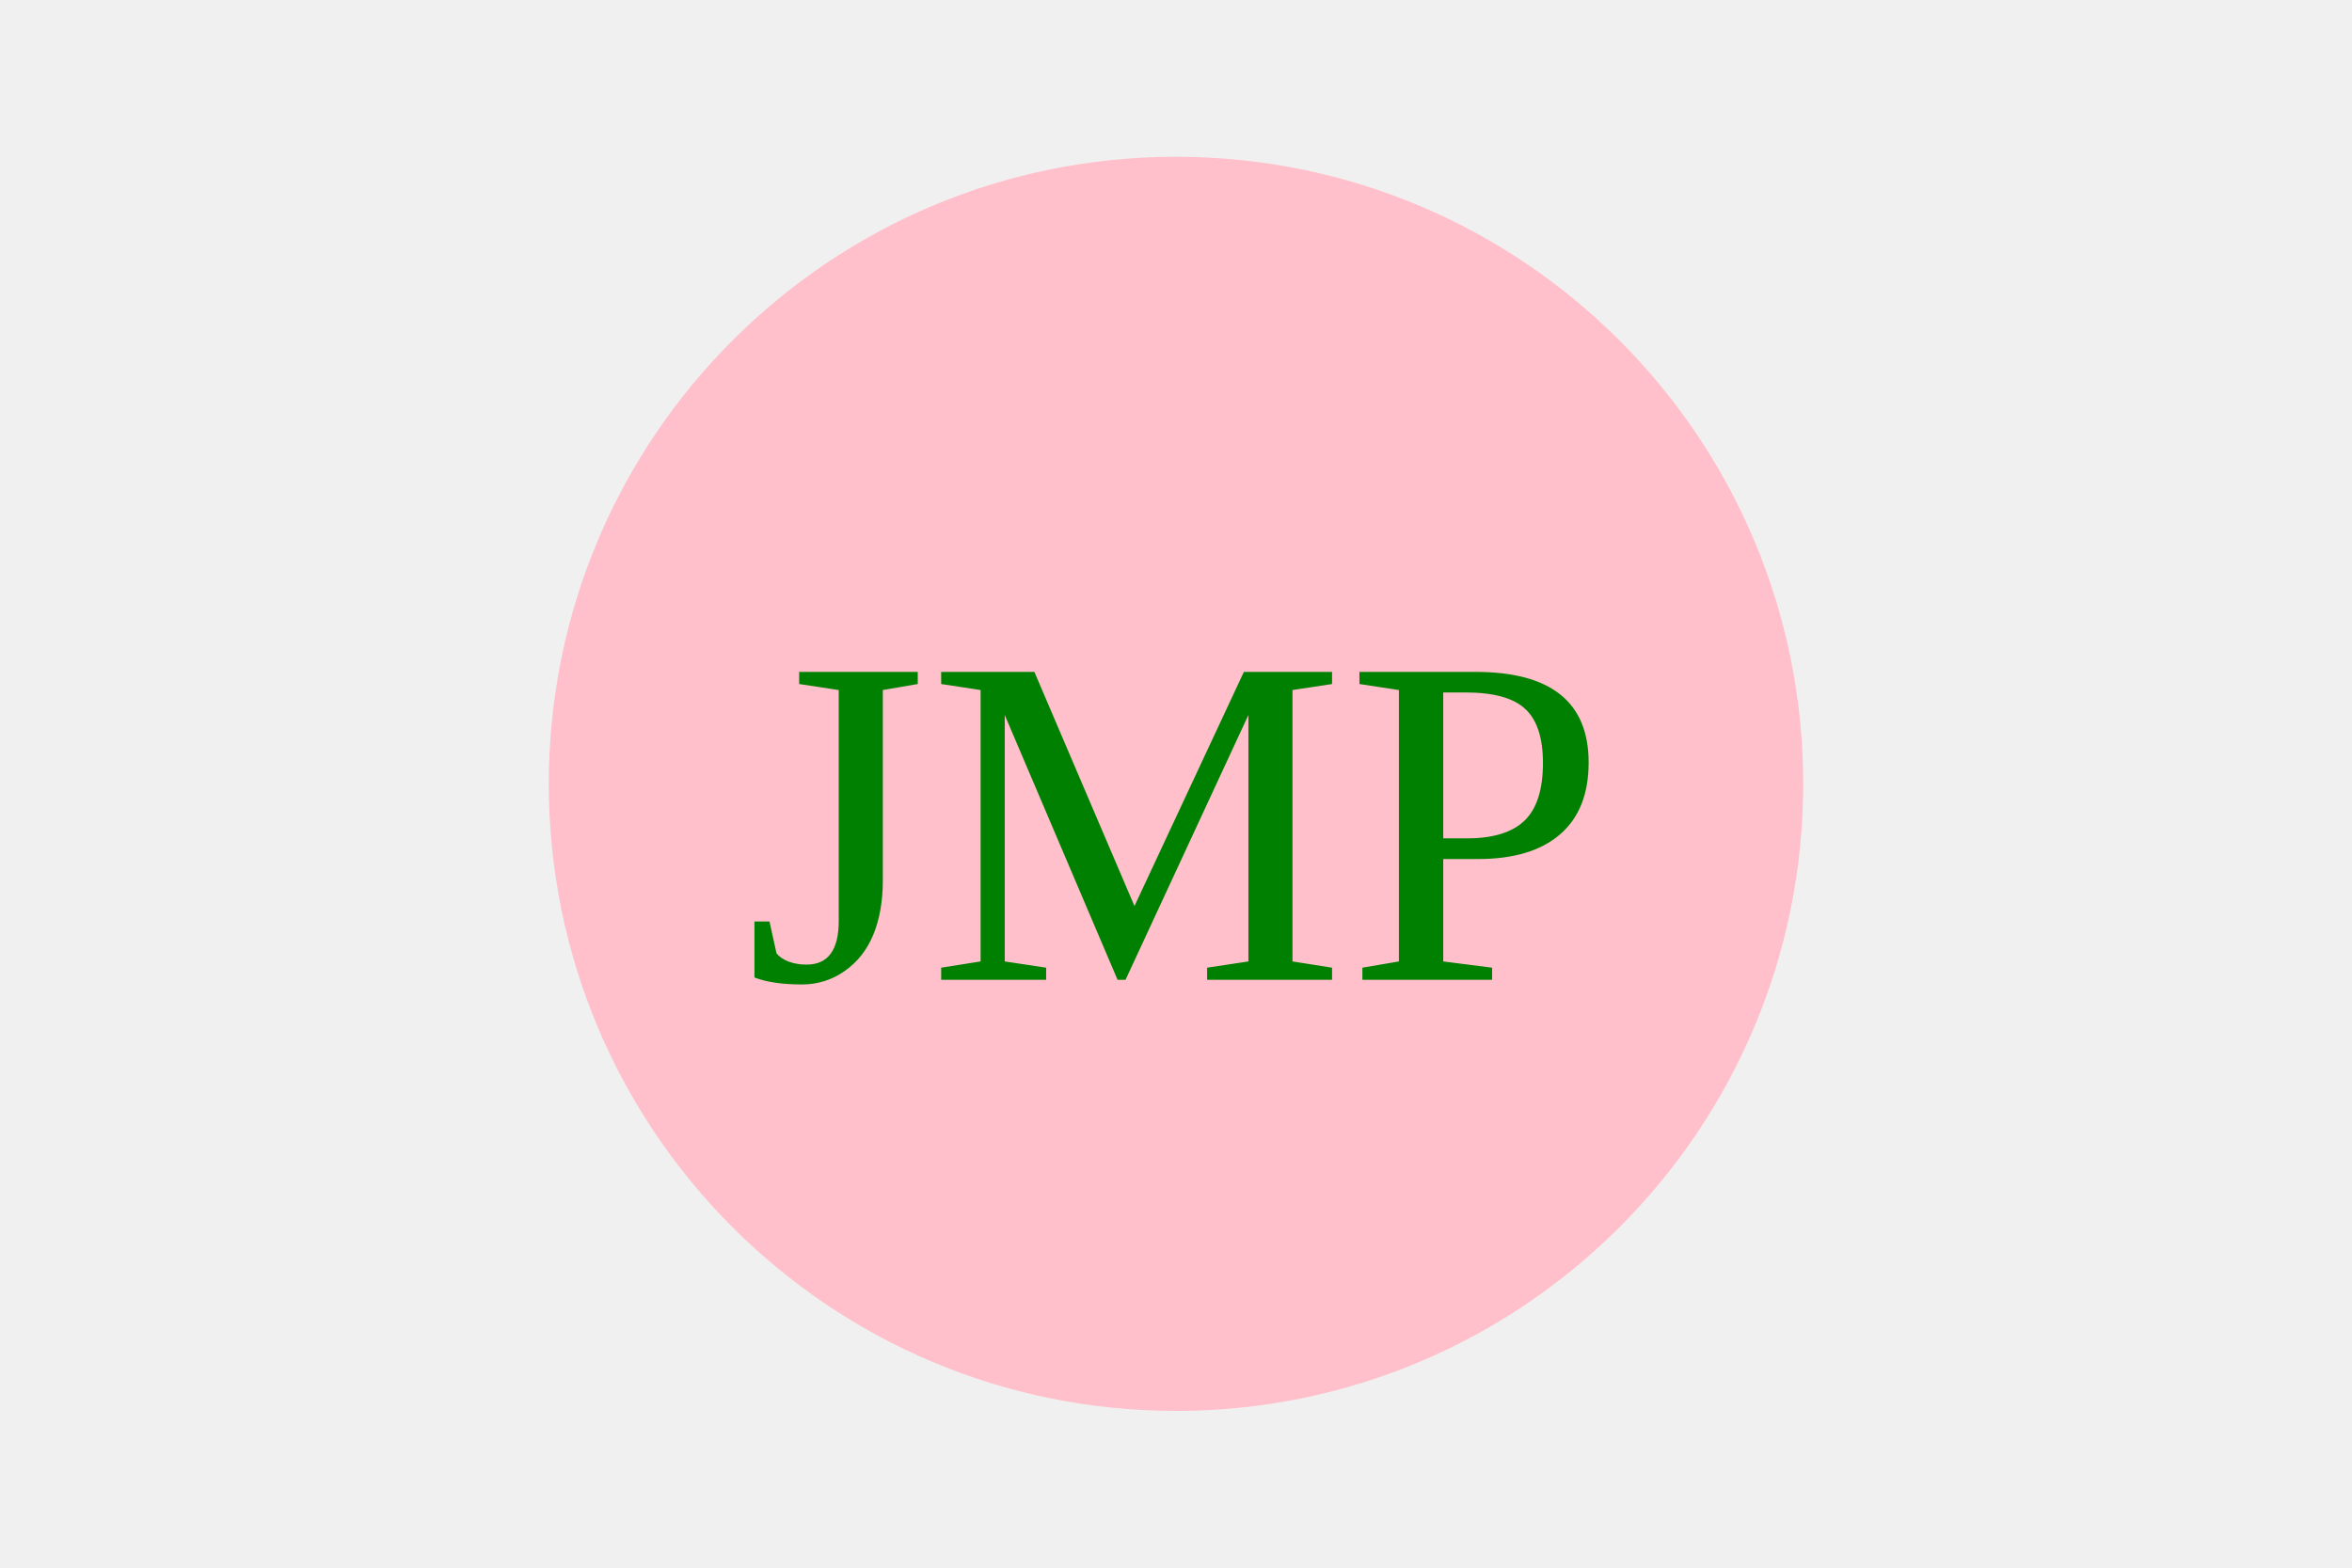
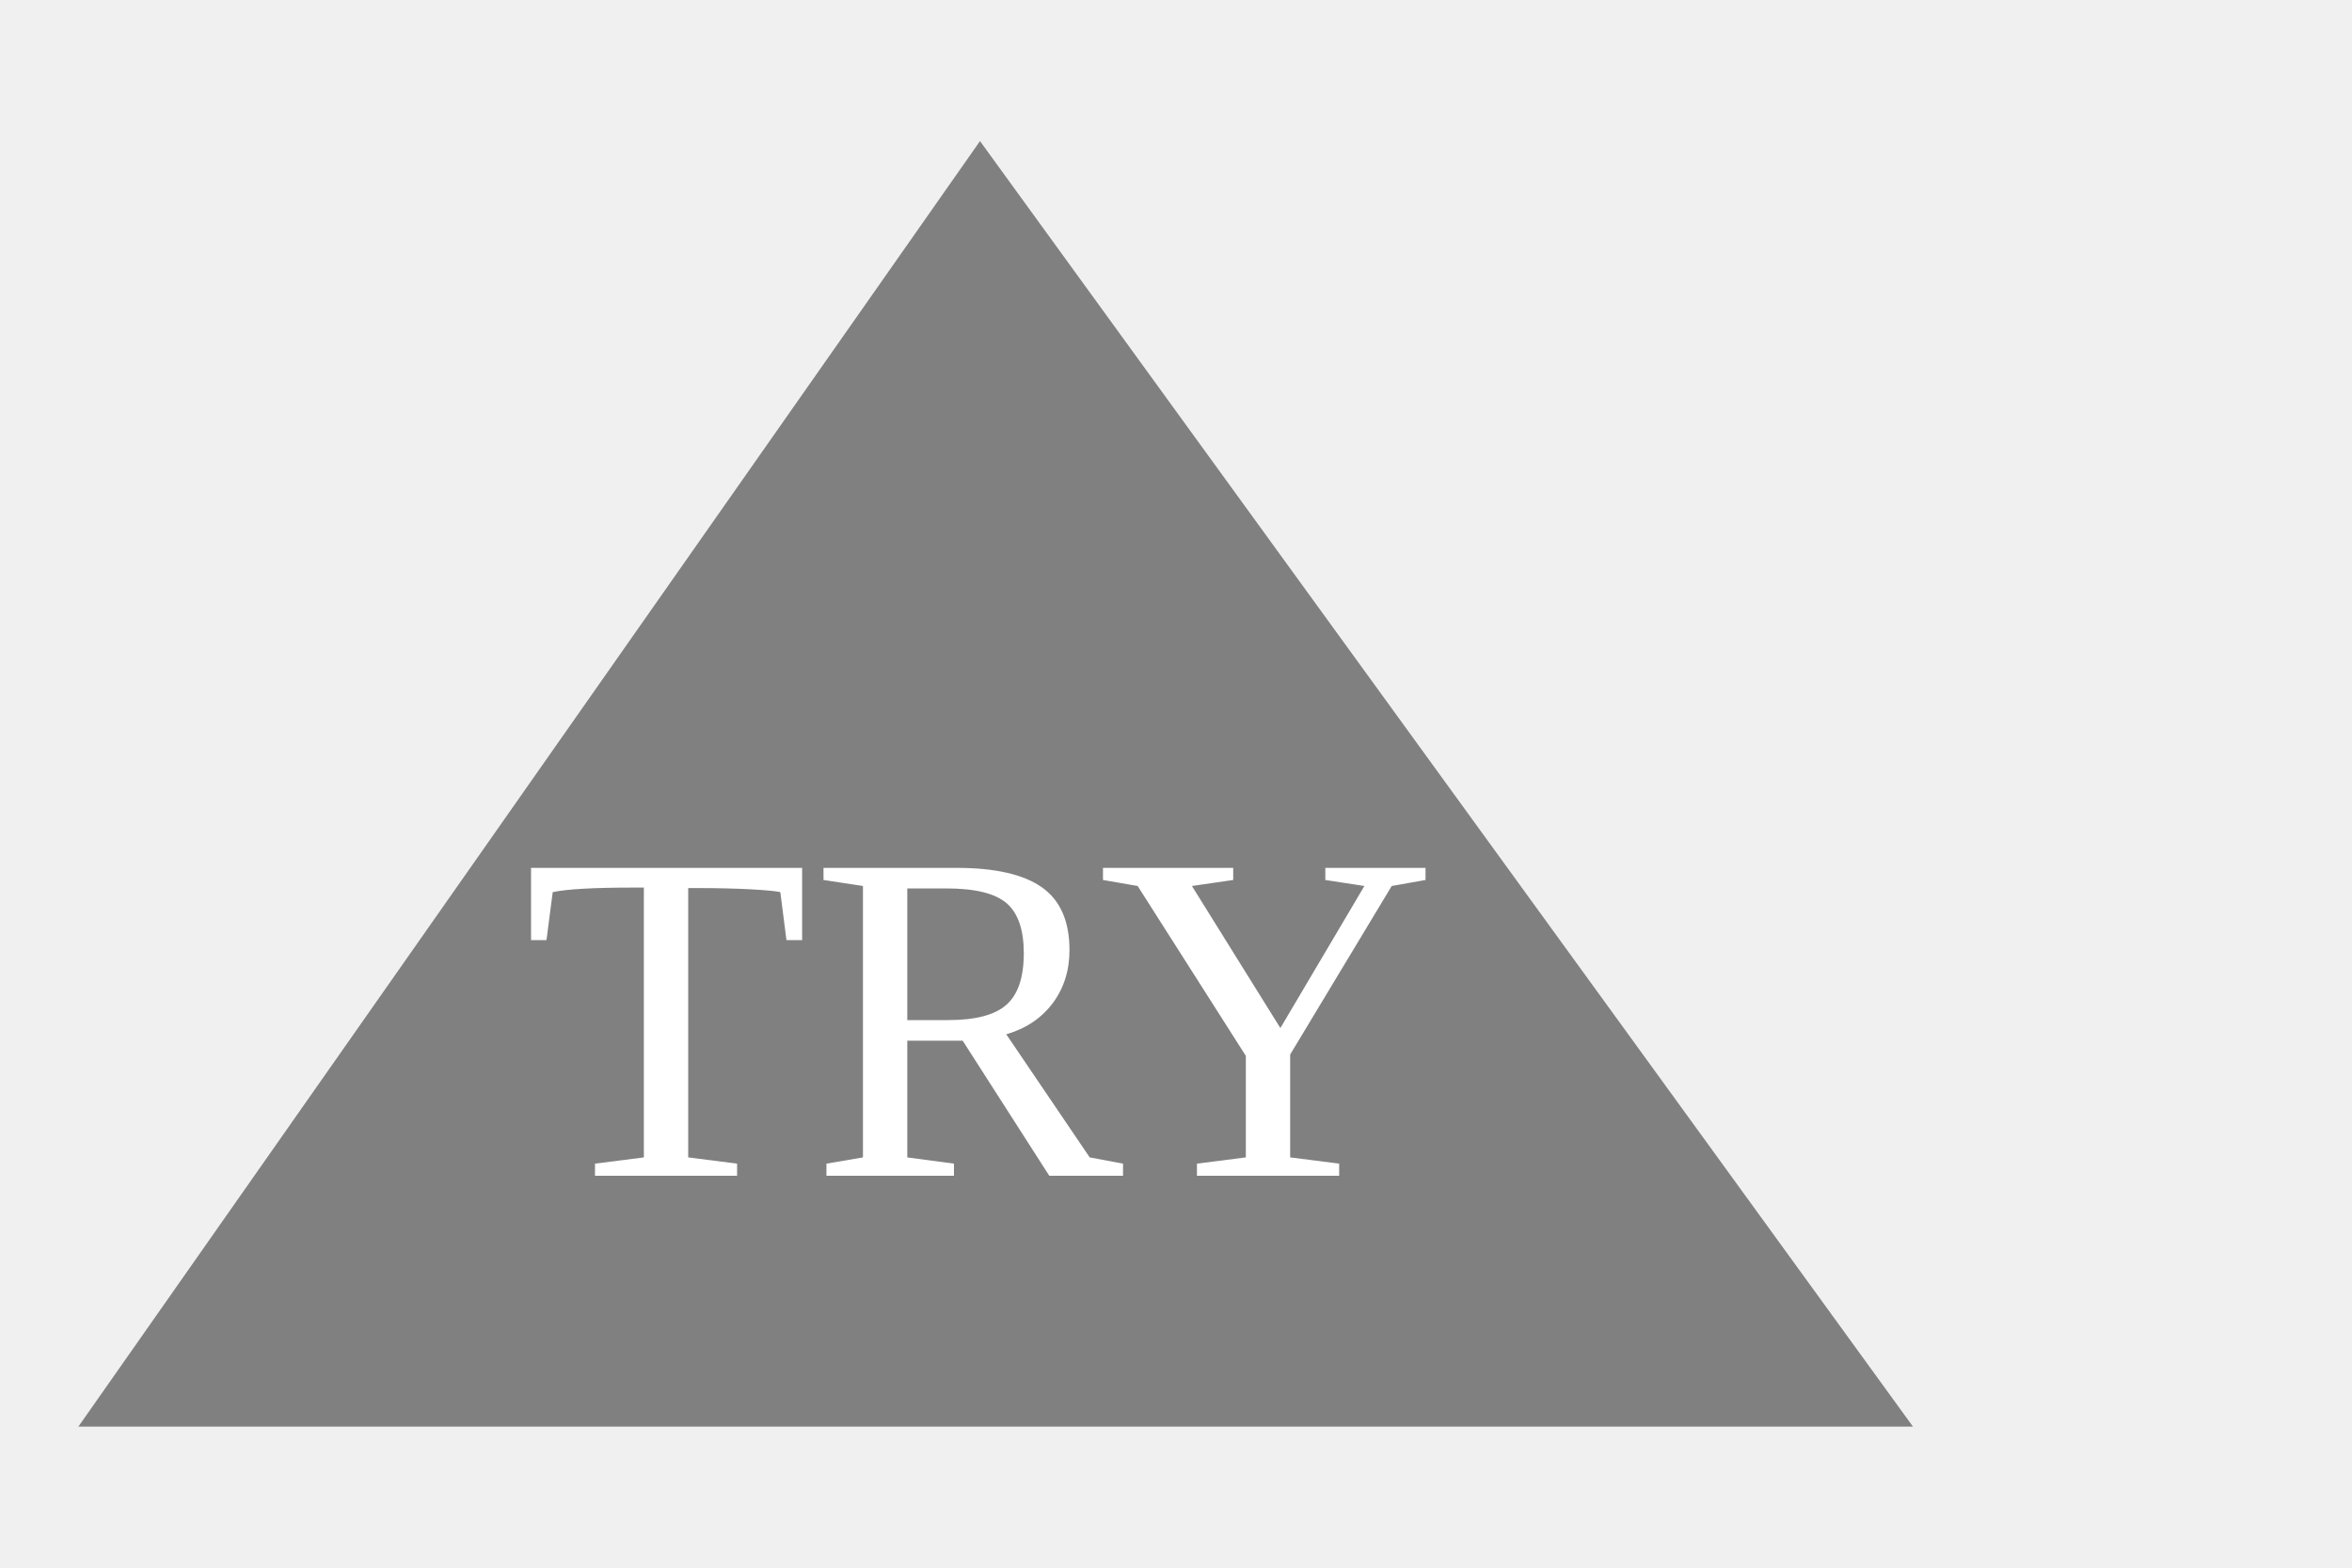
<svg xmlns="http://www.w3.org/2000/svg" version="1.1" width="300" height="200">
-   <circle cx="150" cy="100" r="80" fill="pink" />
-   <text x="150" y="125" font-size="60" text-anchor="middle" fill="green">JMP</text>
+   <polygon points="125, 18 244, 182 10, 182" fill="grey" />
+   <text x="125" y="150" font-size="60" text-anchor="middle" fill="white">TRY</text>
</svg>
